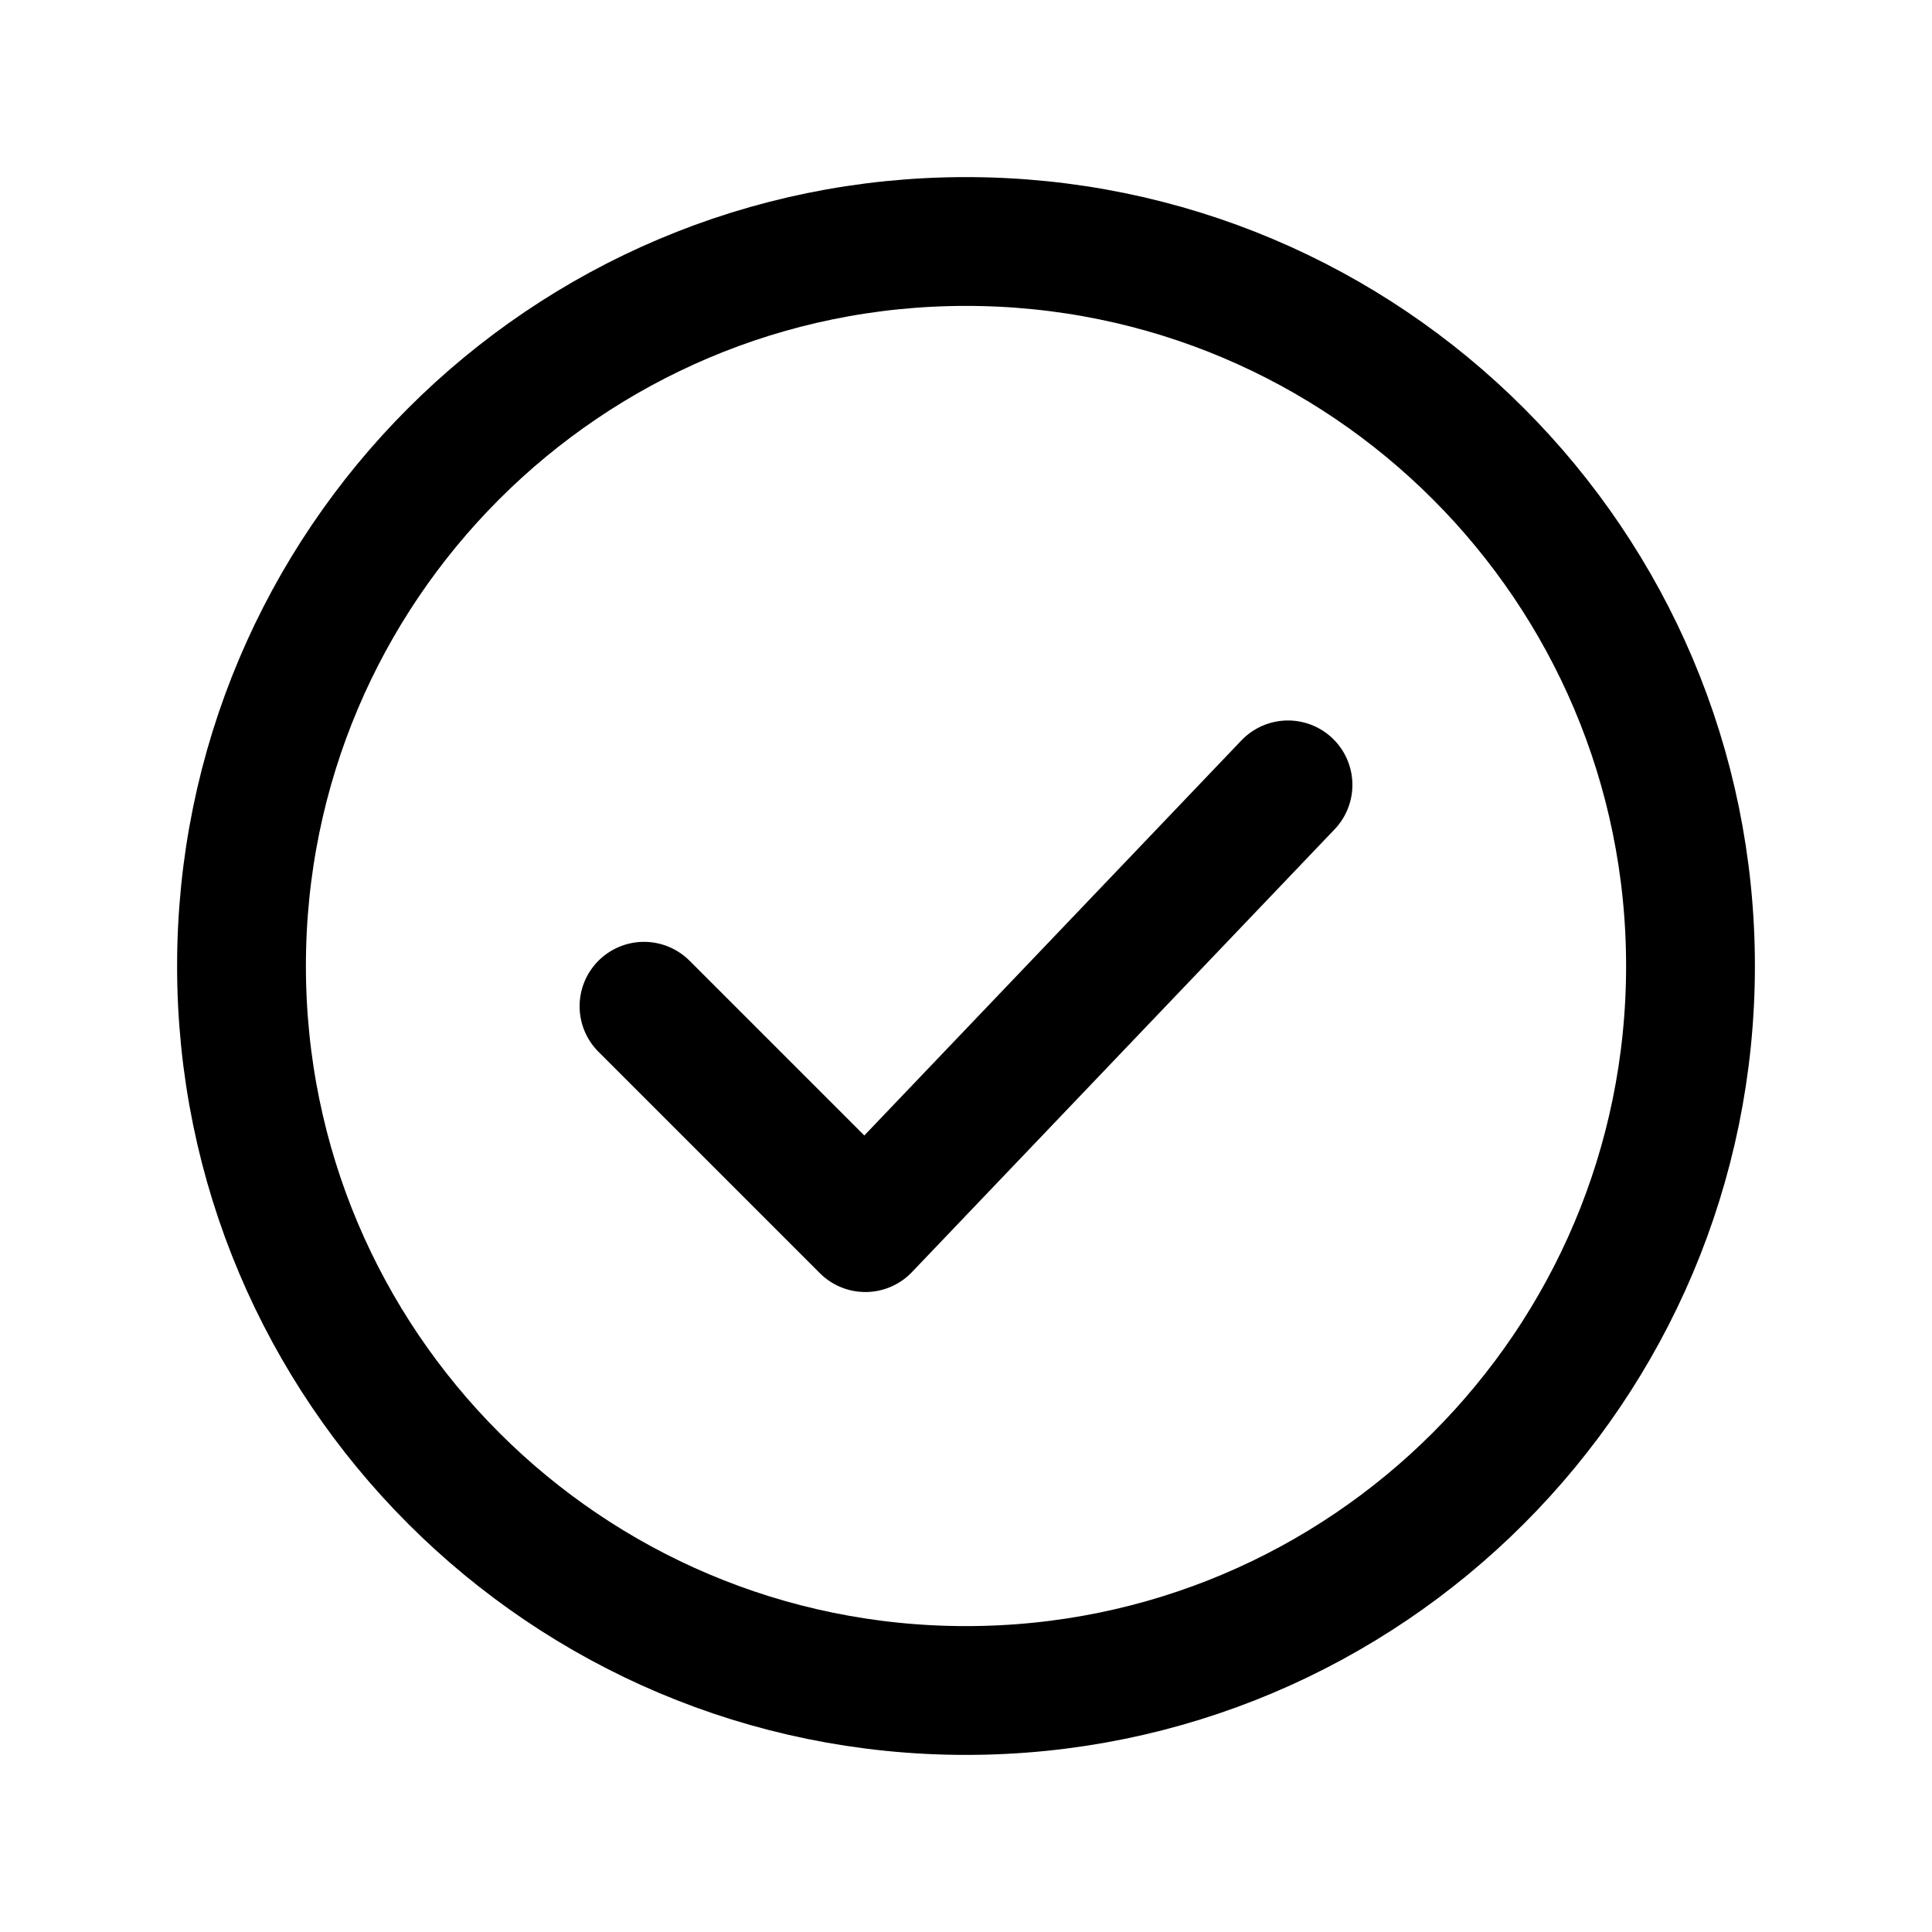
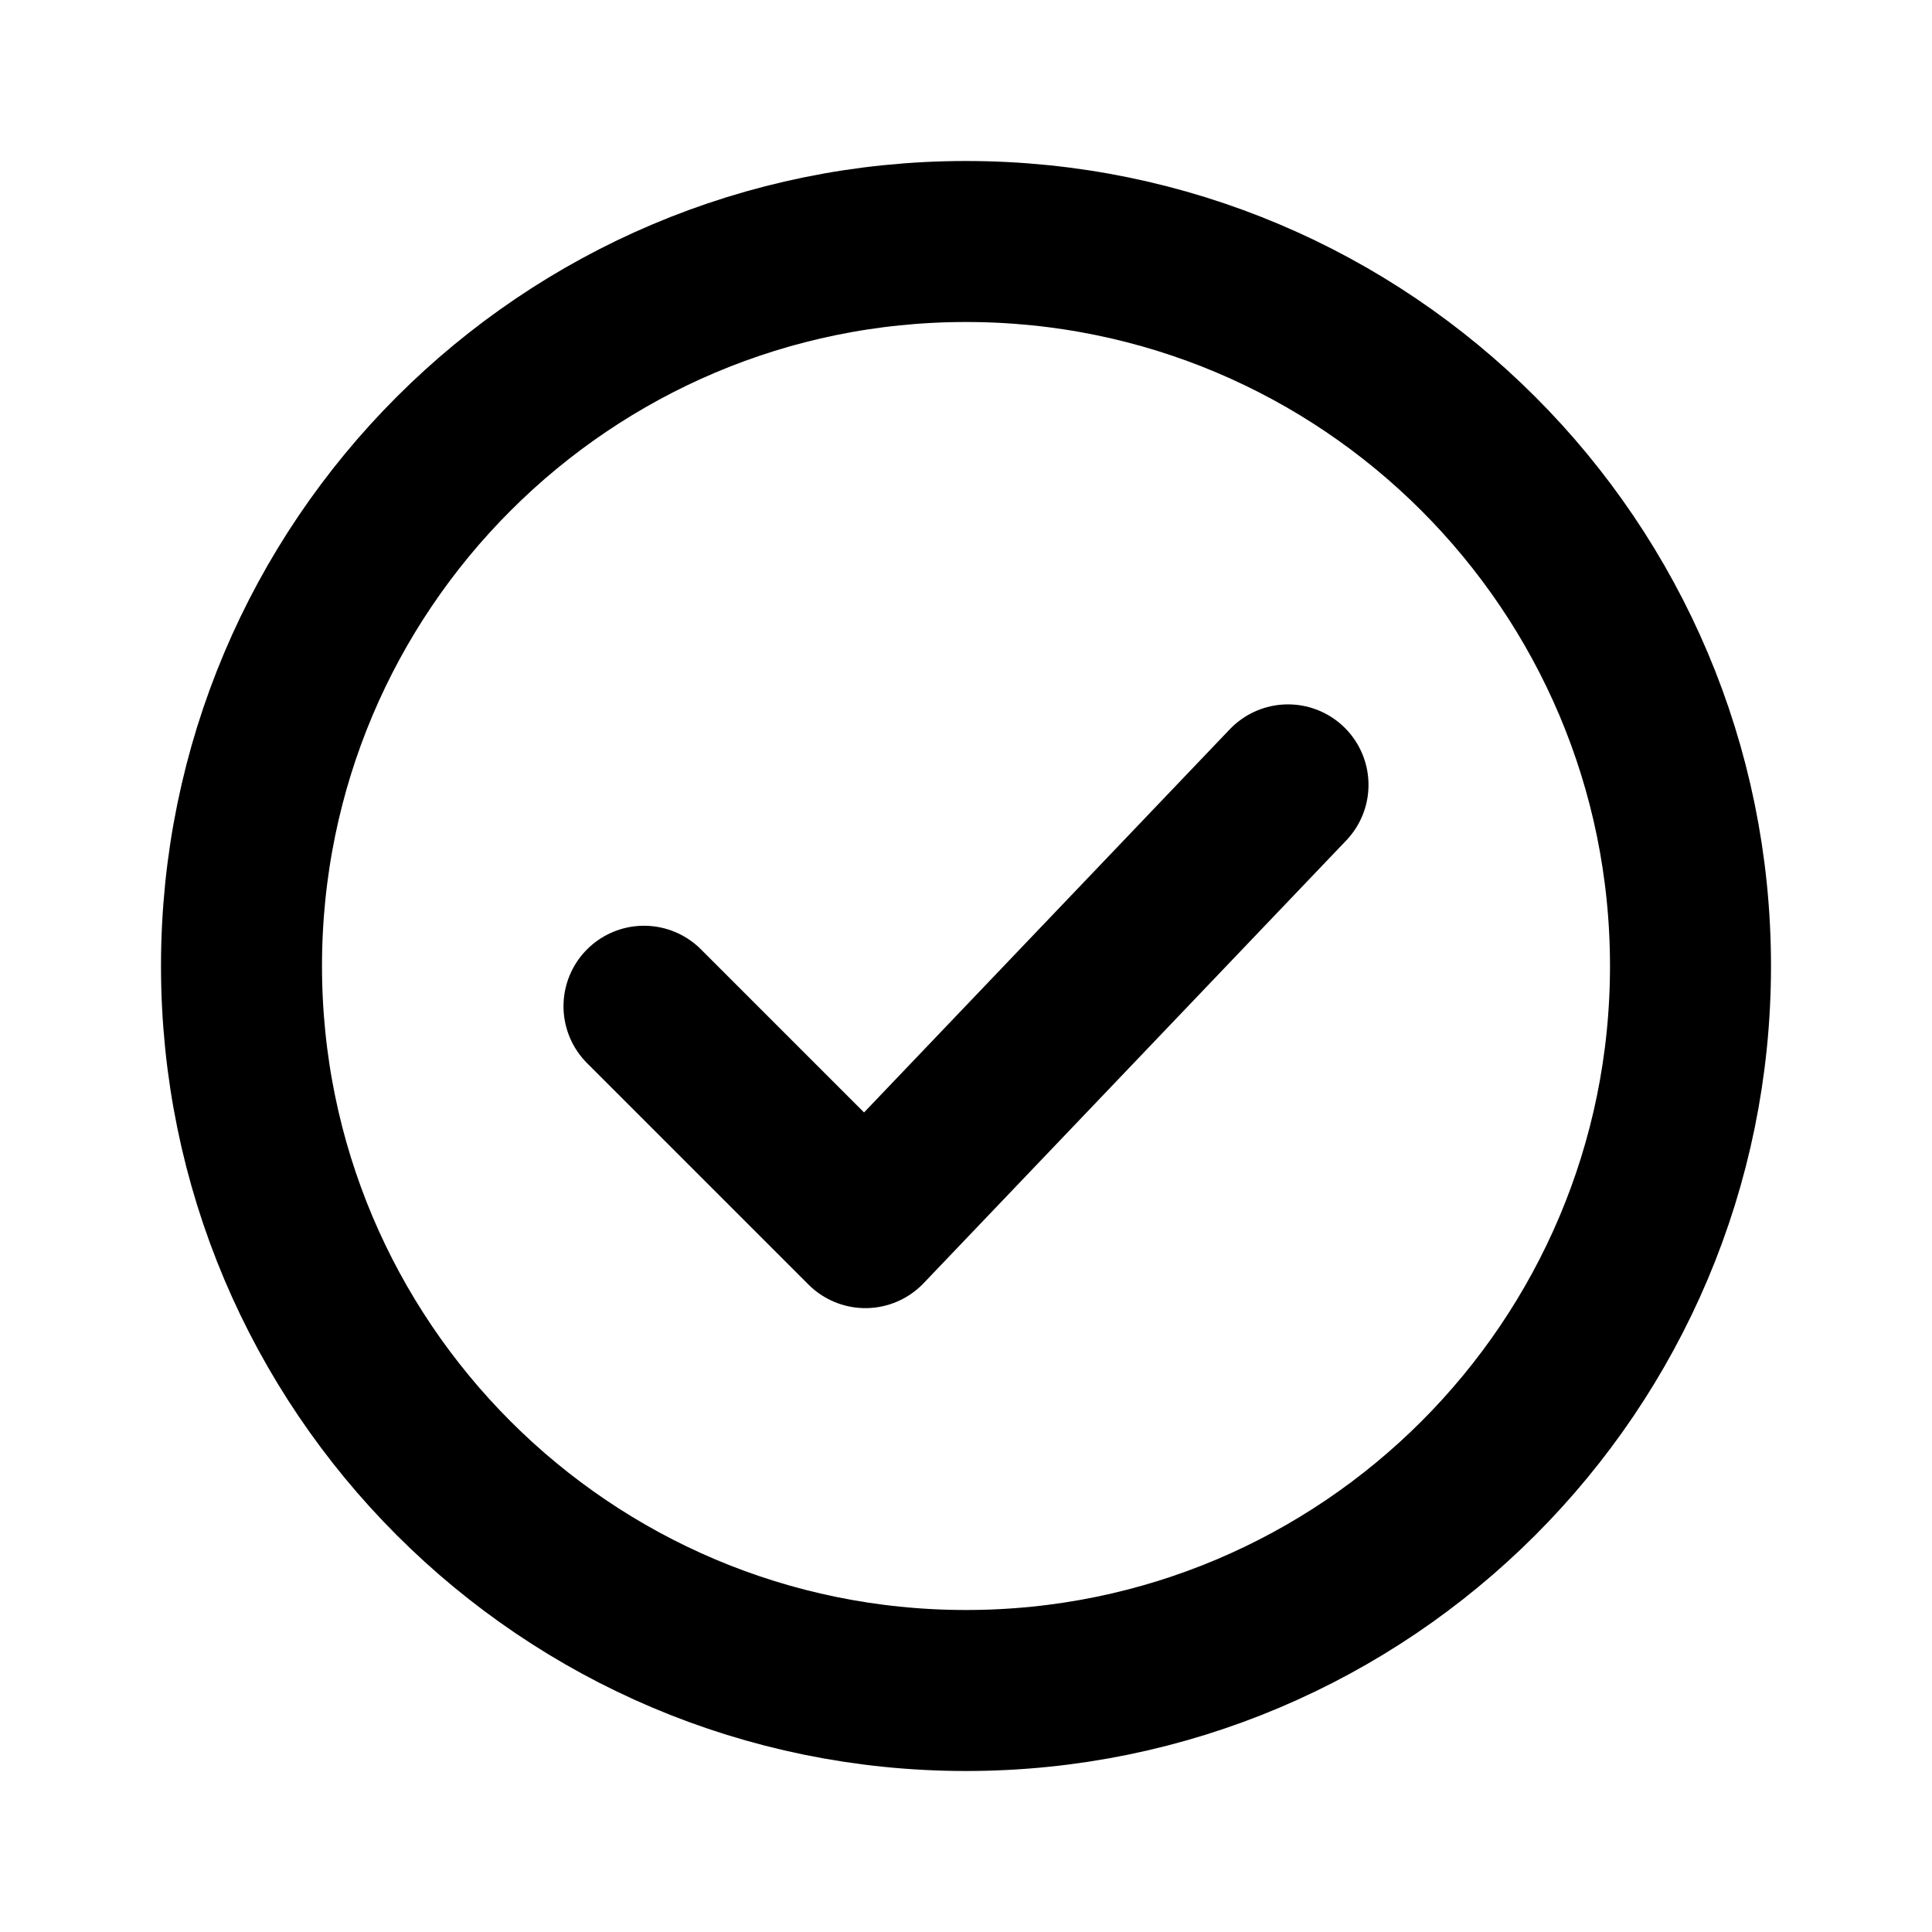
- <svg xmlns="http://www.w3.org/2000/svg" width="24" height="24" viewBox="0 0 24 24" fill="none" stroke="currentColor" stroke-width="1.6" stroke-linecap="round" stroke-linejoin="round">
+ <svg xmlns="http://www.w3.org/2000/svg" width="24" height="24" viewBox="0 0 24 24" fill="none" stroke="currentColor" stroke-width="2" stroke-linecap="round" stroke-linejoin="round">
  <circle cx="12" cy="12" r="9" />
  <path d="M8 12.5 L10.75 15.25 L16 9.75" />
</svg>
